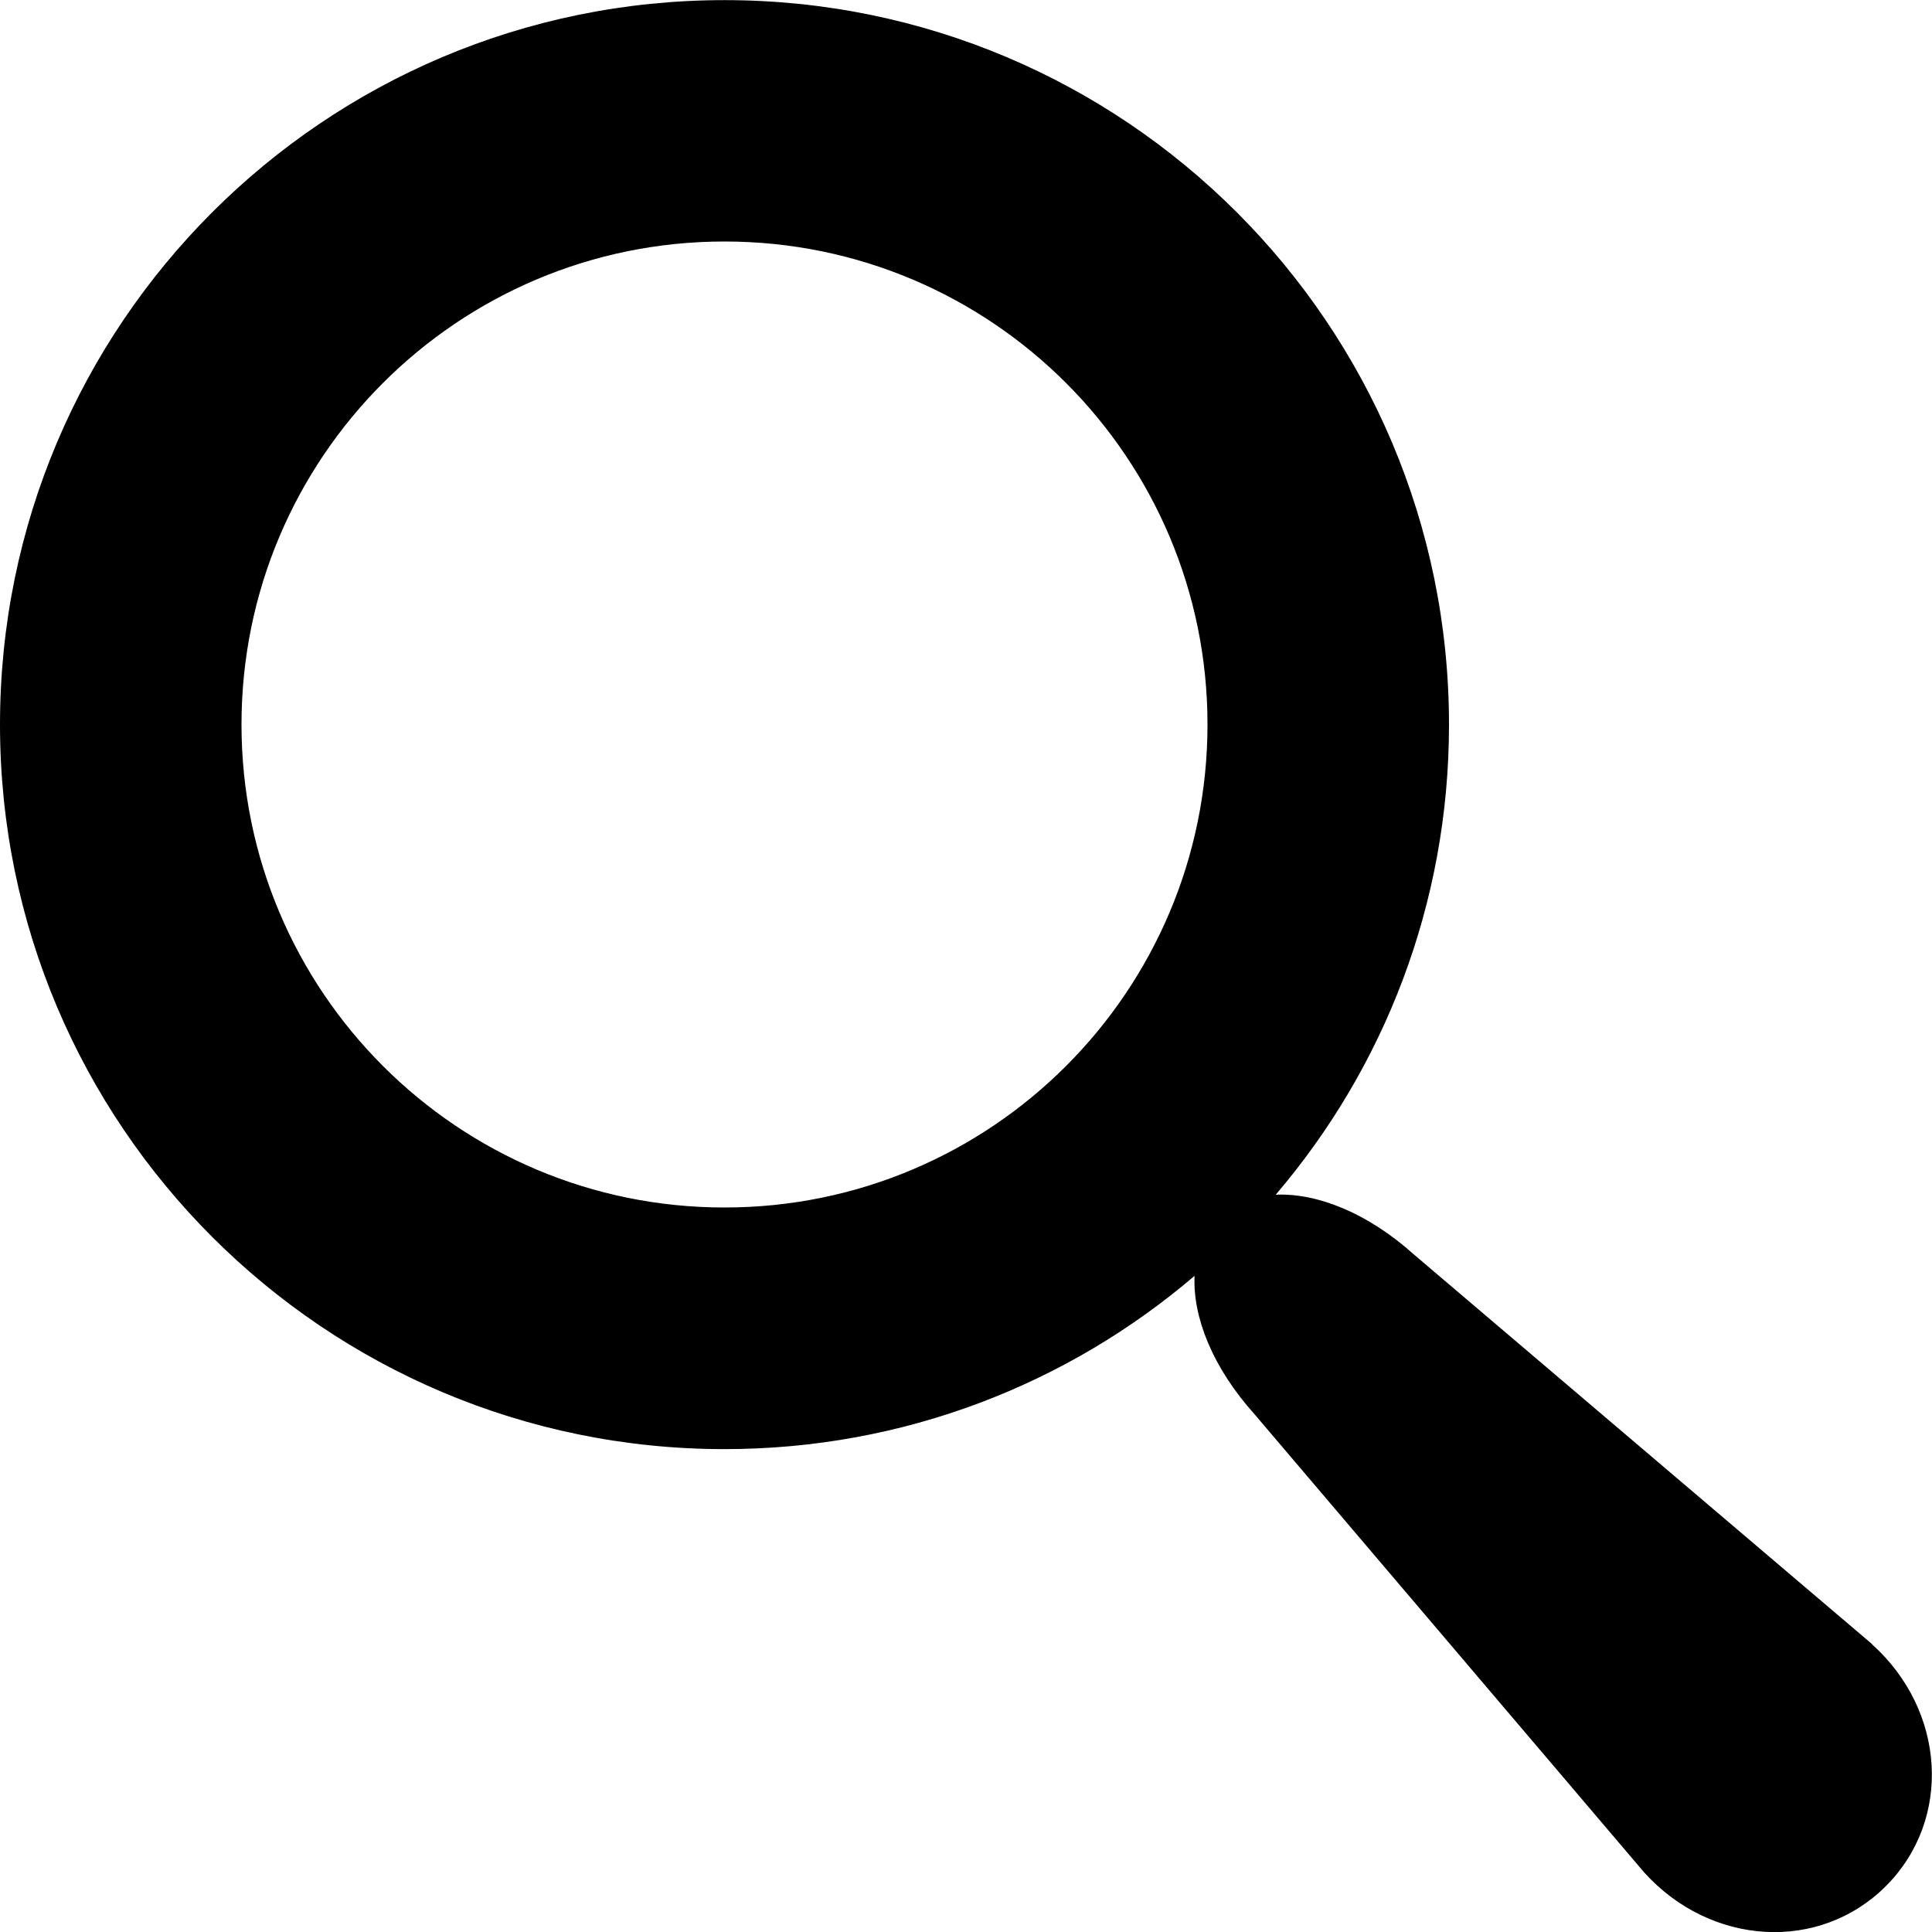
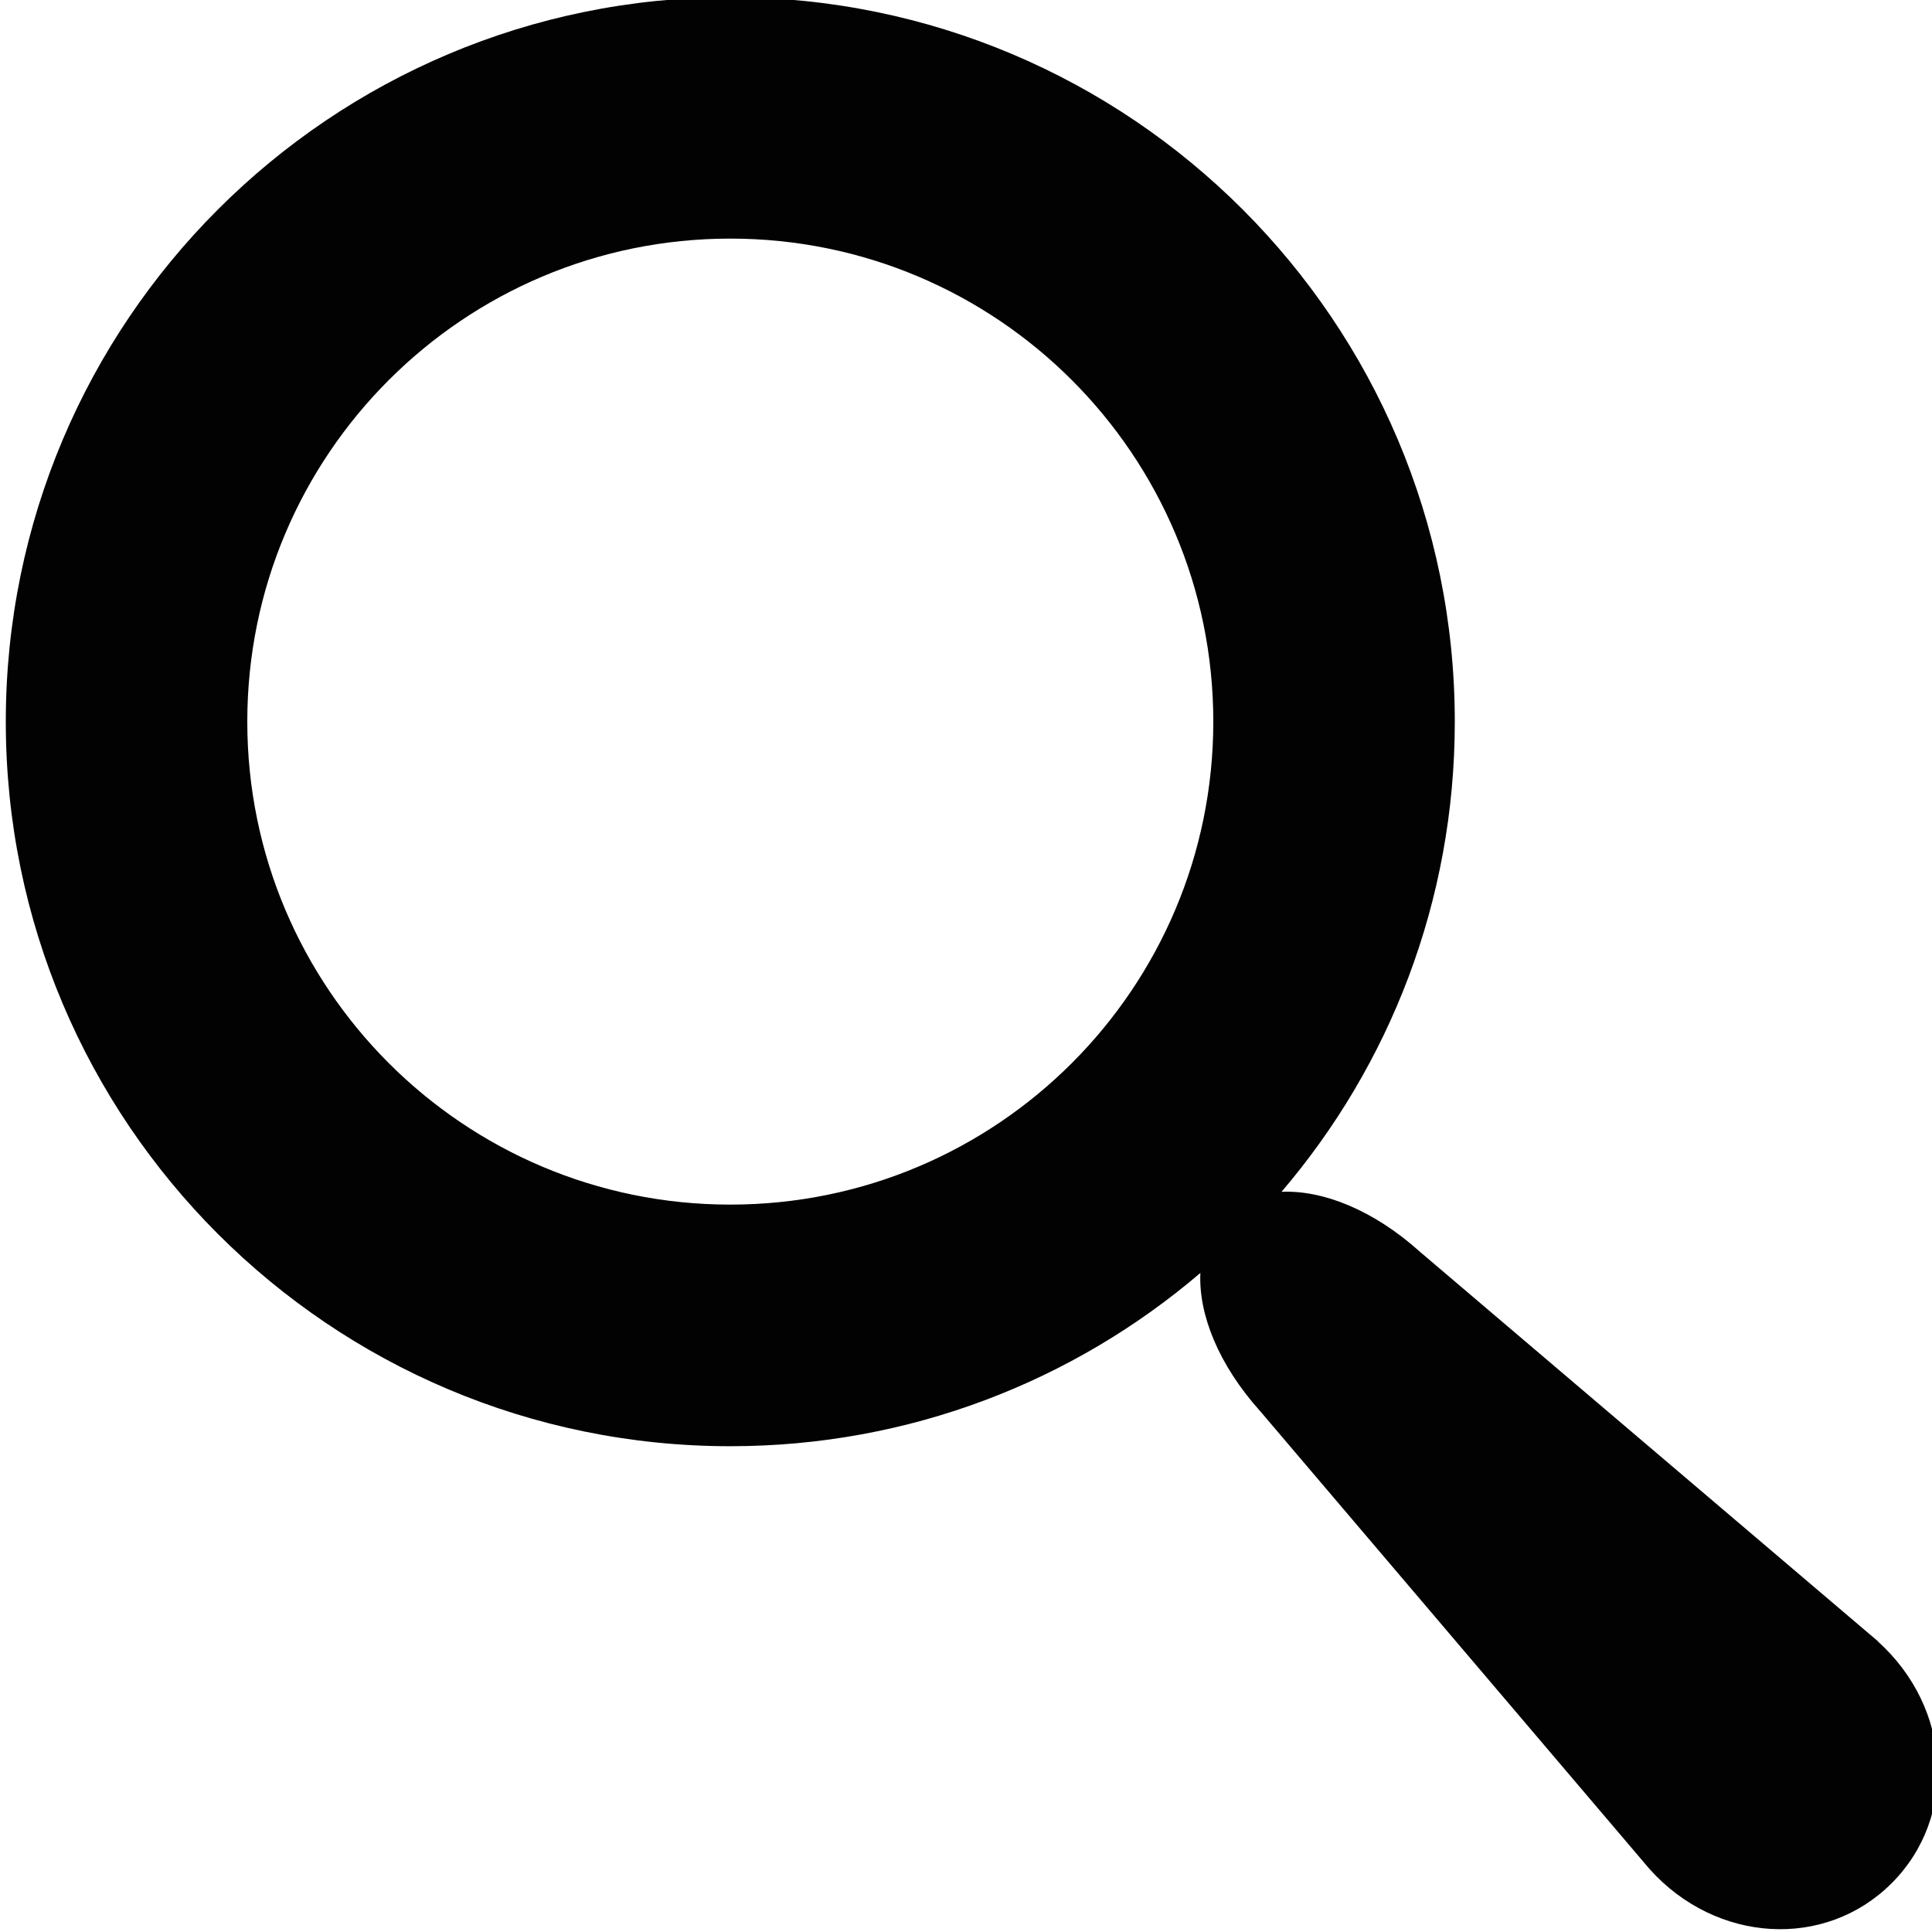
- <svg xmlns="http://www.w3.org/2000/svg" version="1.1" width="16" height="16" viewBox="0 0 16 16">
-   <path fill="#000000" d="M15.504 13.616l-3.79-3.223c-0.392-0.353-0.811-0.514-1.149-0.499 0.895-1.048 1.435-2.407 1.435-3.893 0-3.314-2.686-6-6-6s-6 2.686-6 6 2.686 6 6 6c1.486 0 2.845-0.54 3.893-1.435-0.016 0.338 0.146 0.757 0.499 1.149l3.223 3.79c0.552 0.613 1.453 0.665 2.003 0.115s0.498-1.452-0.115-2.003zM6 10c-2.209 0-4-1.791-4-4s1.791-4 4-4 4 1.791 4 4-1.791 4-4 4z" />
+ <svg xmlns="http://www.w3.org/2000/svg" version="1.1" width="16" height="16" viewBox="0 0 16 16" id="svg4">
+   <defs id="defs8" />
+   <path d="m 15.552,13.592 -3.79,-3.223 c -0.392,-0.353 -0.811,-0.514 -1.149,-0.499 0.895,-1.048 1.435,-2.407 1.435,-3.893 0,-3.314 -2.686,-6 -6,-6 -3.314,0 -6,2.686 -6,6 0,3.314 2.686,6 6,6 1.486,0 2.845,-0.54 3.893,-1.435 -0.016,0.338 0.146,0.757 0.499,1.149 l 3.223,3.79 c 0.552,0.613 1.453,0.665 2.003,0.115 0.55,-0.55 0.498,-1.452 -0.115,-2.003 z m -9.504,-3.616 c -2.209,0 -4,-1.791 -4,-4 0,-2.209 1.791,-4 4,-4 2.209,0 4,1.791 4,4 0,2.209 -1.791,4 -4,4 z" id="path2" style="fill:#000000;fill-opacity:0.991" />
</svg>
